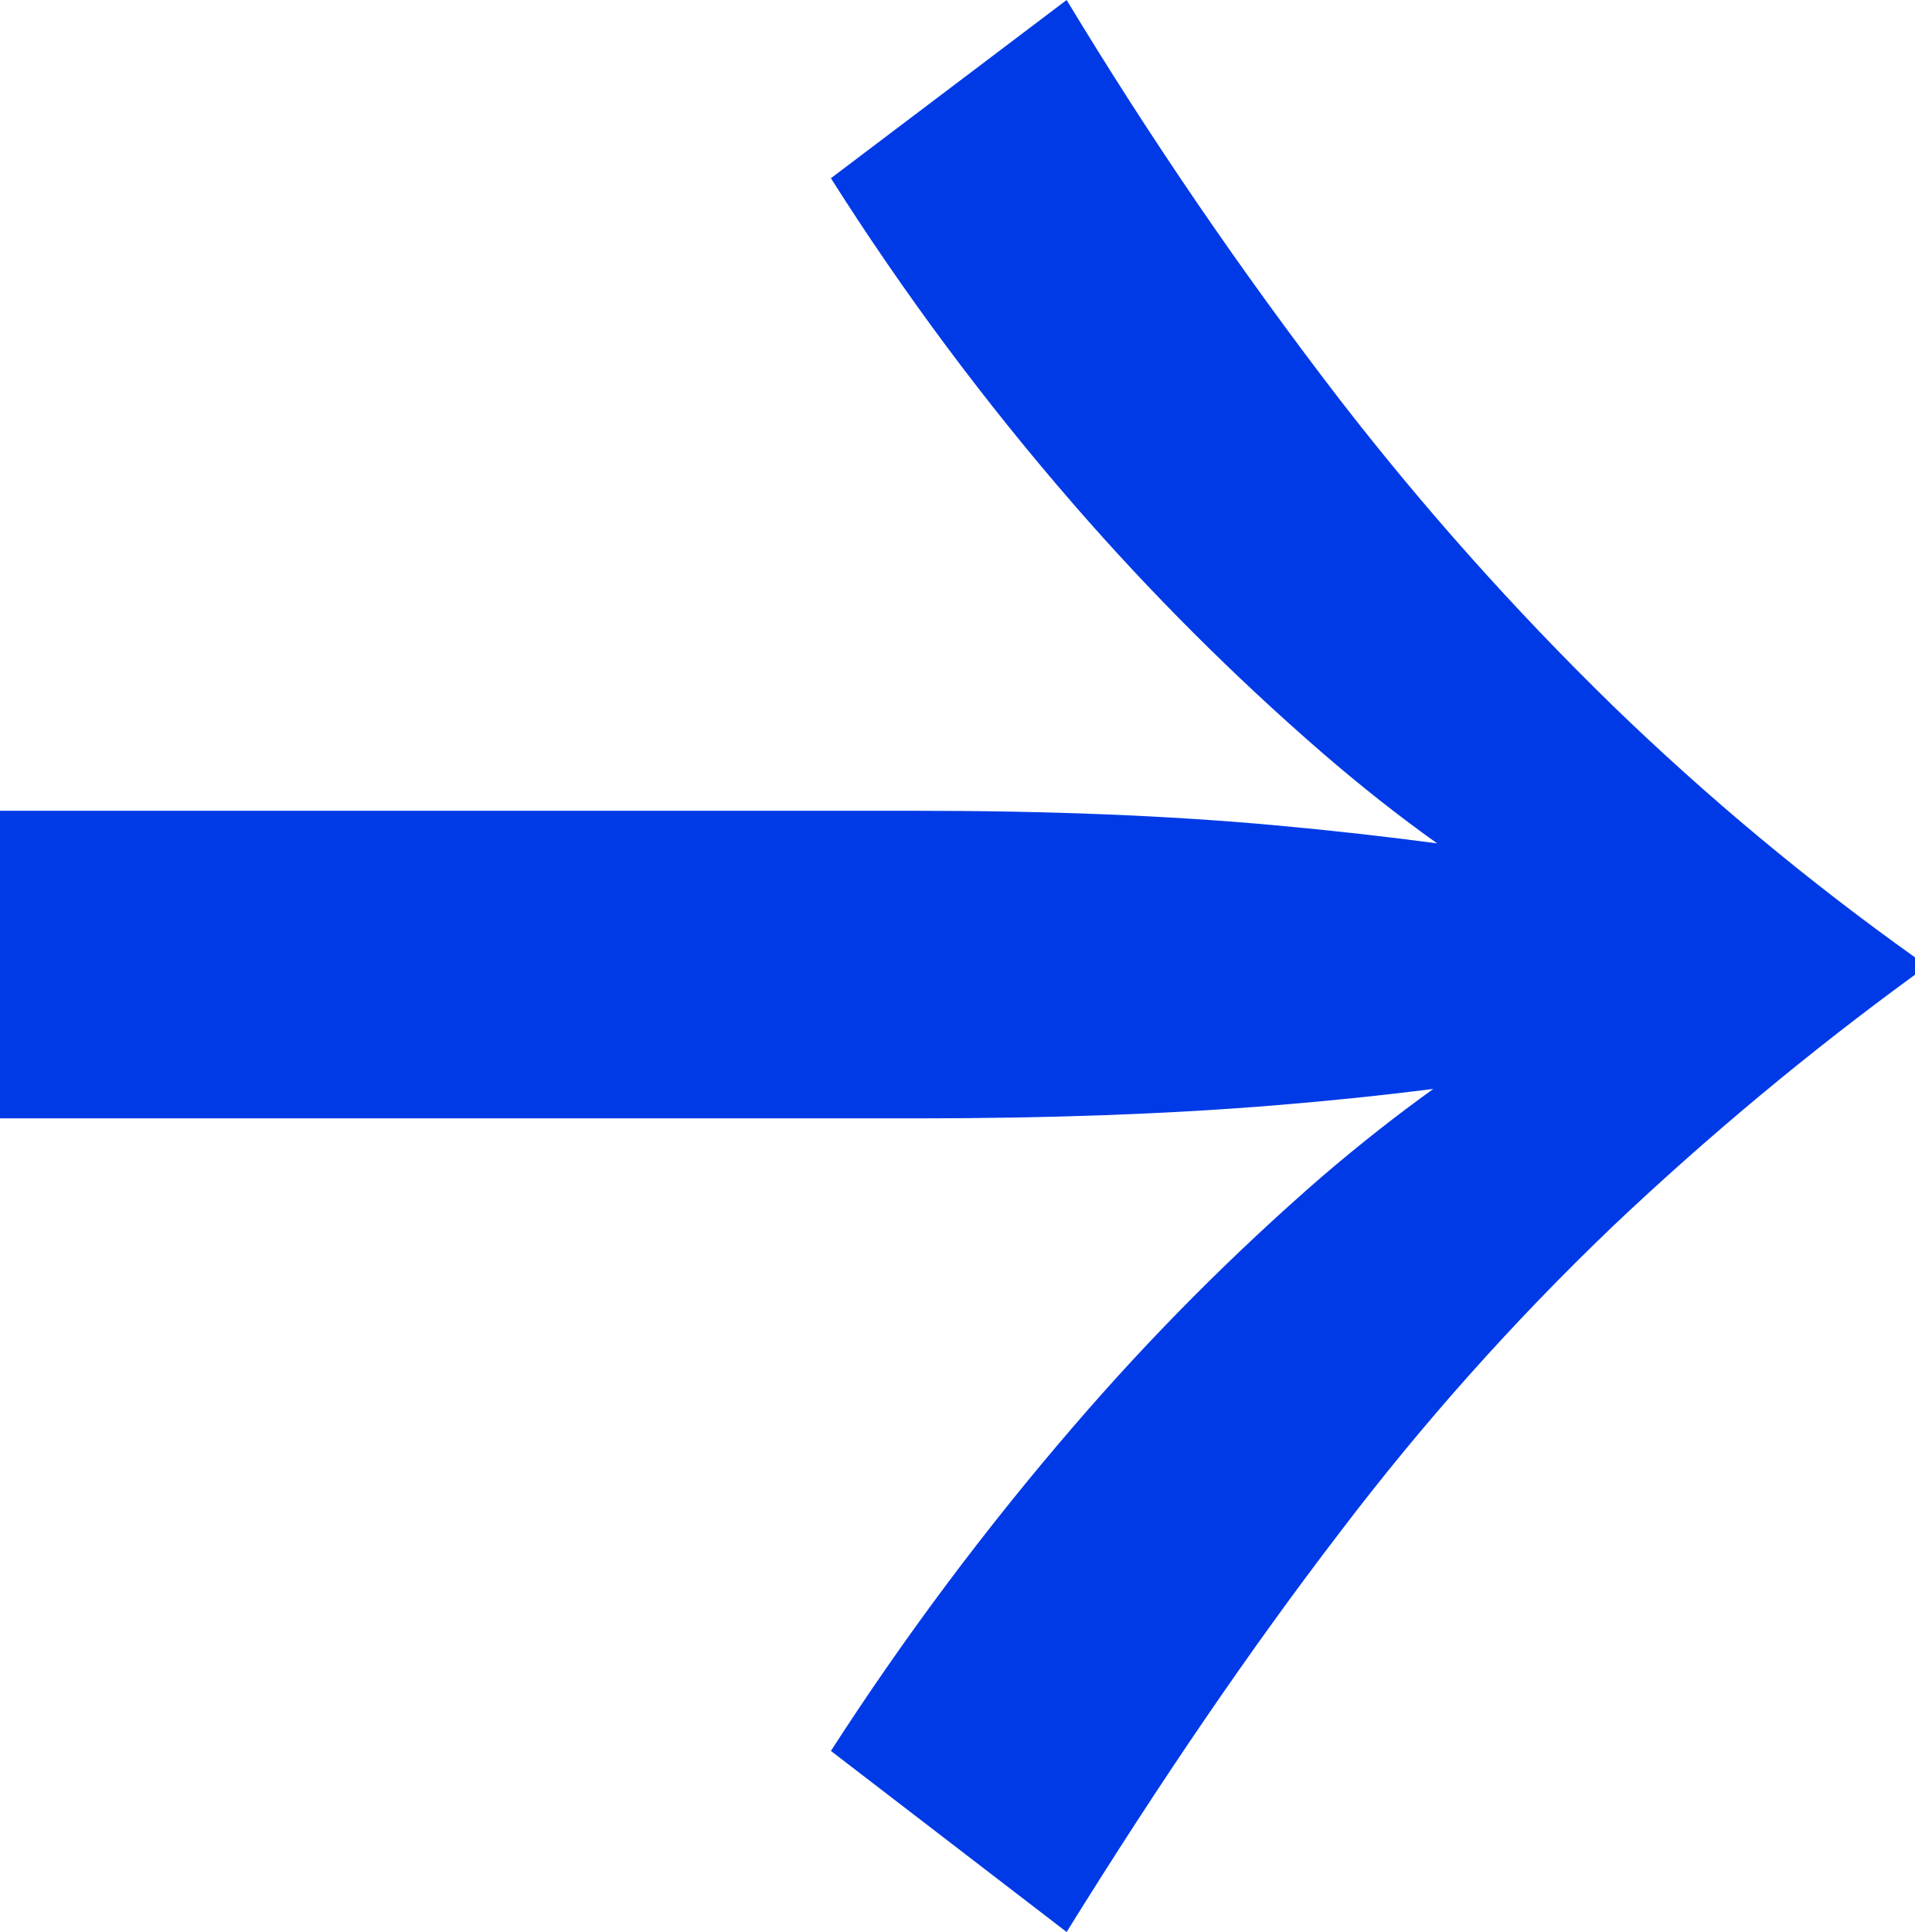
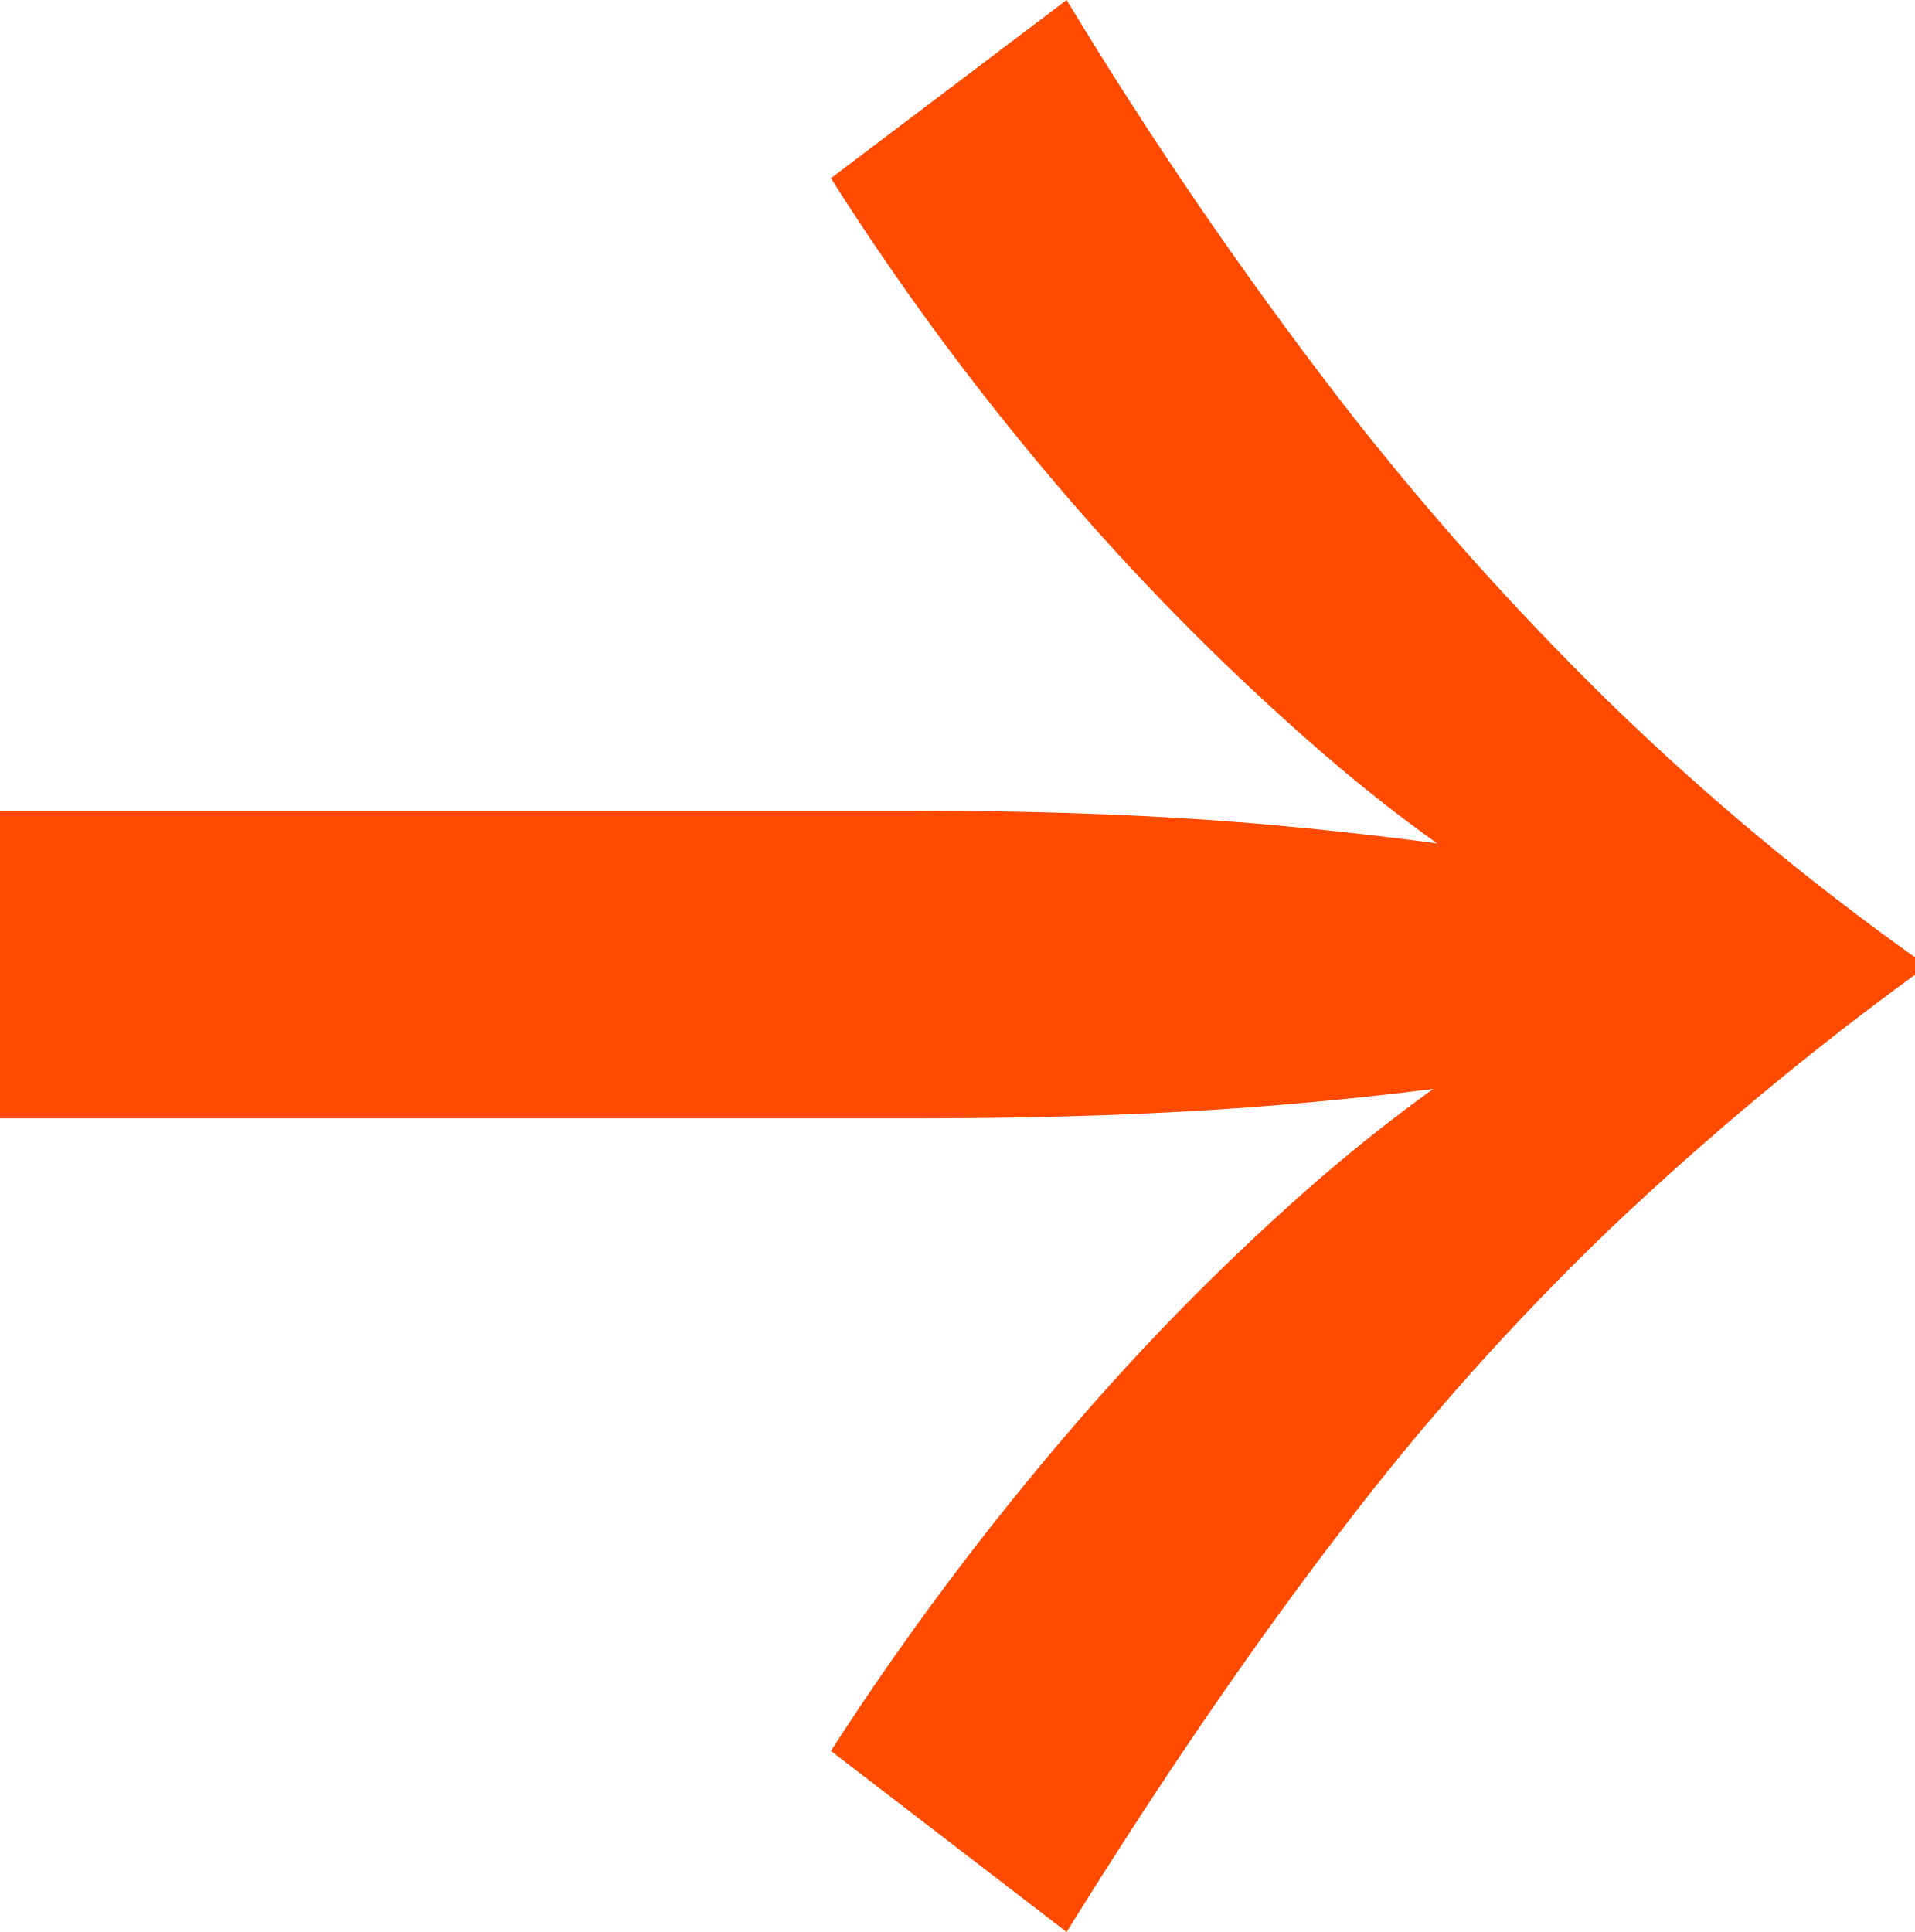
<svg xmlns="http://www.w3.org/2000/svg" id="Calque_10" data-name="Calque 10" viewBox="0 0 296.07 298.74">
  <defs>
-     <style>.cls-1{fill:#003ae6;}</style>
+     <style>.cls-1{fill:#ff4a01;}</style>
  </defs>
  <path class="cls-1" d="M699.28,170.28a455.2,455.2,0,0,1-42.23-47.34,668.11,668.11,0,0,1-42.24-61.8L578.36,88.7a417.31,417.31,0,0,0,37.56,50.46,385.86,385.86,0,0,0,38.24,38.23q9,7.79,17.94,14.16-12-1.61-25.28-2.82-24.45-2.22-55.12-2.22H449.88v47.56H591.7q30.66,0,55.12-2,13-1.06,24.7-2.56-8.61,6.18-17.36,13.68a374.67,374.67,0,0,0-38.24,38.45,451.75,451.75,0,0,0-37.56,50.24l36.45,28q21.78-35.11,42.24-61.79a401.86,401.86,0,0,1,42.23-47.35A476.71,476.71,0,0,1,746,211.85v-2.67A404.79,404.79,0,0,1,699.28,170.28Z" transform="translate(-449.88 -61.14)" />
</svg>
